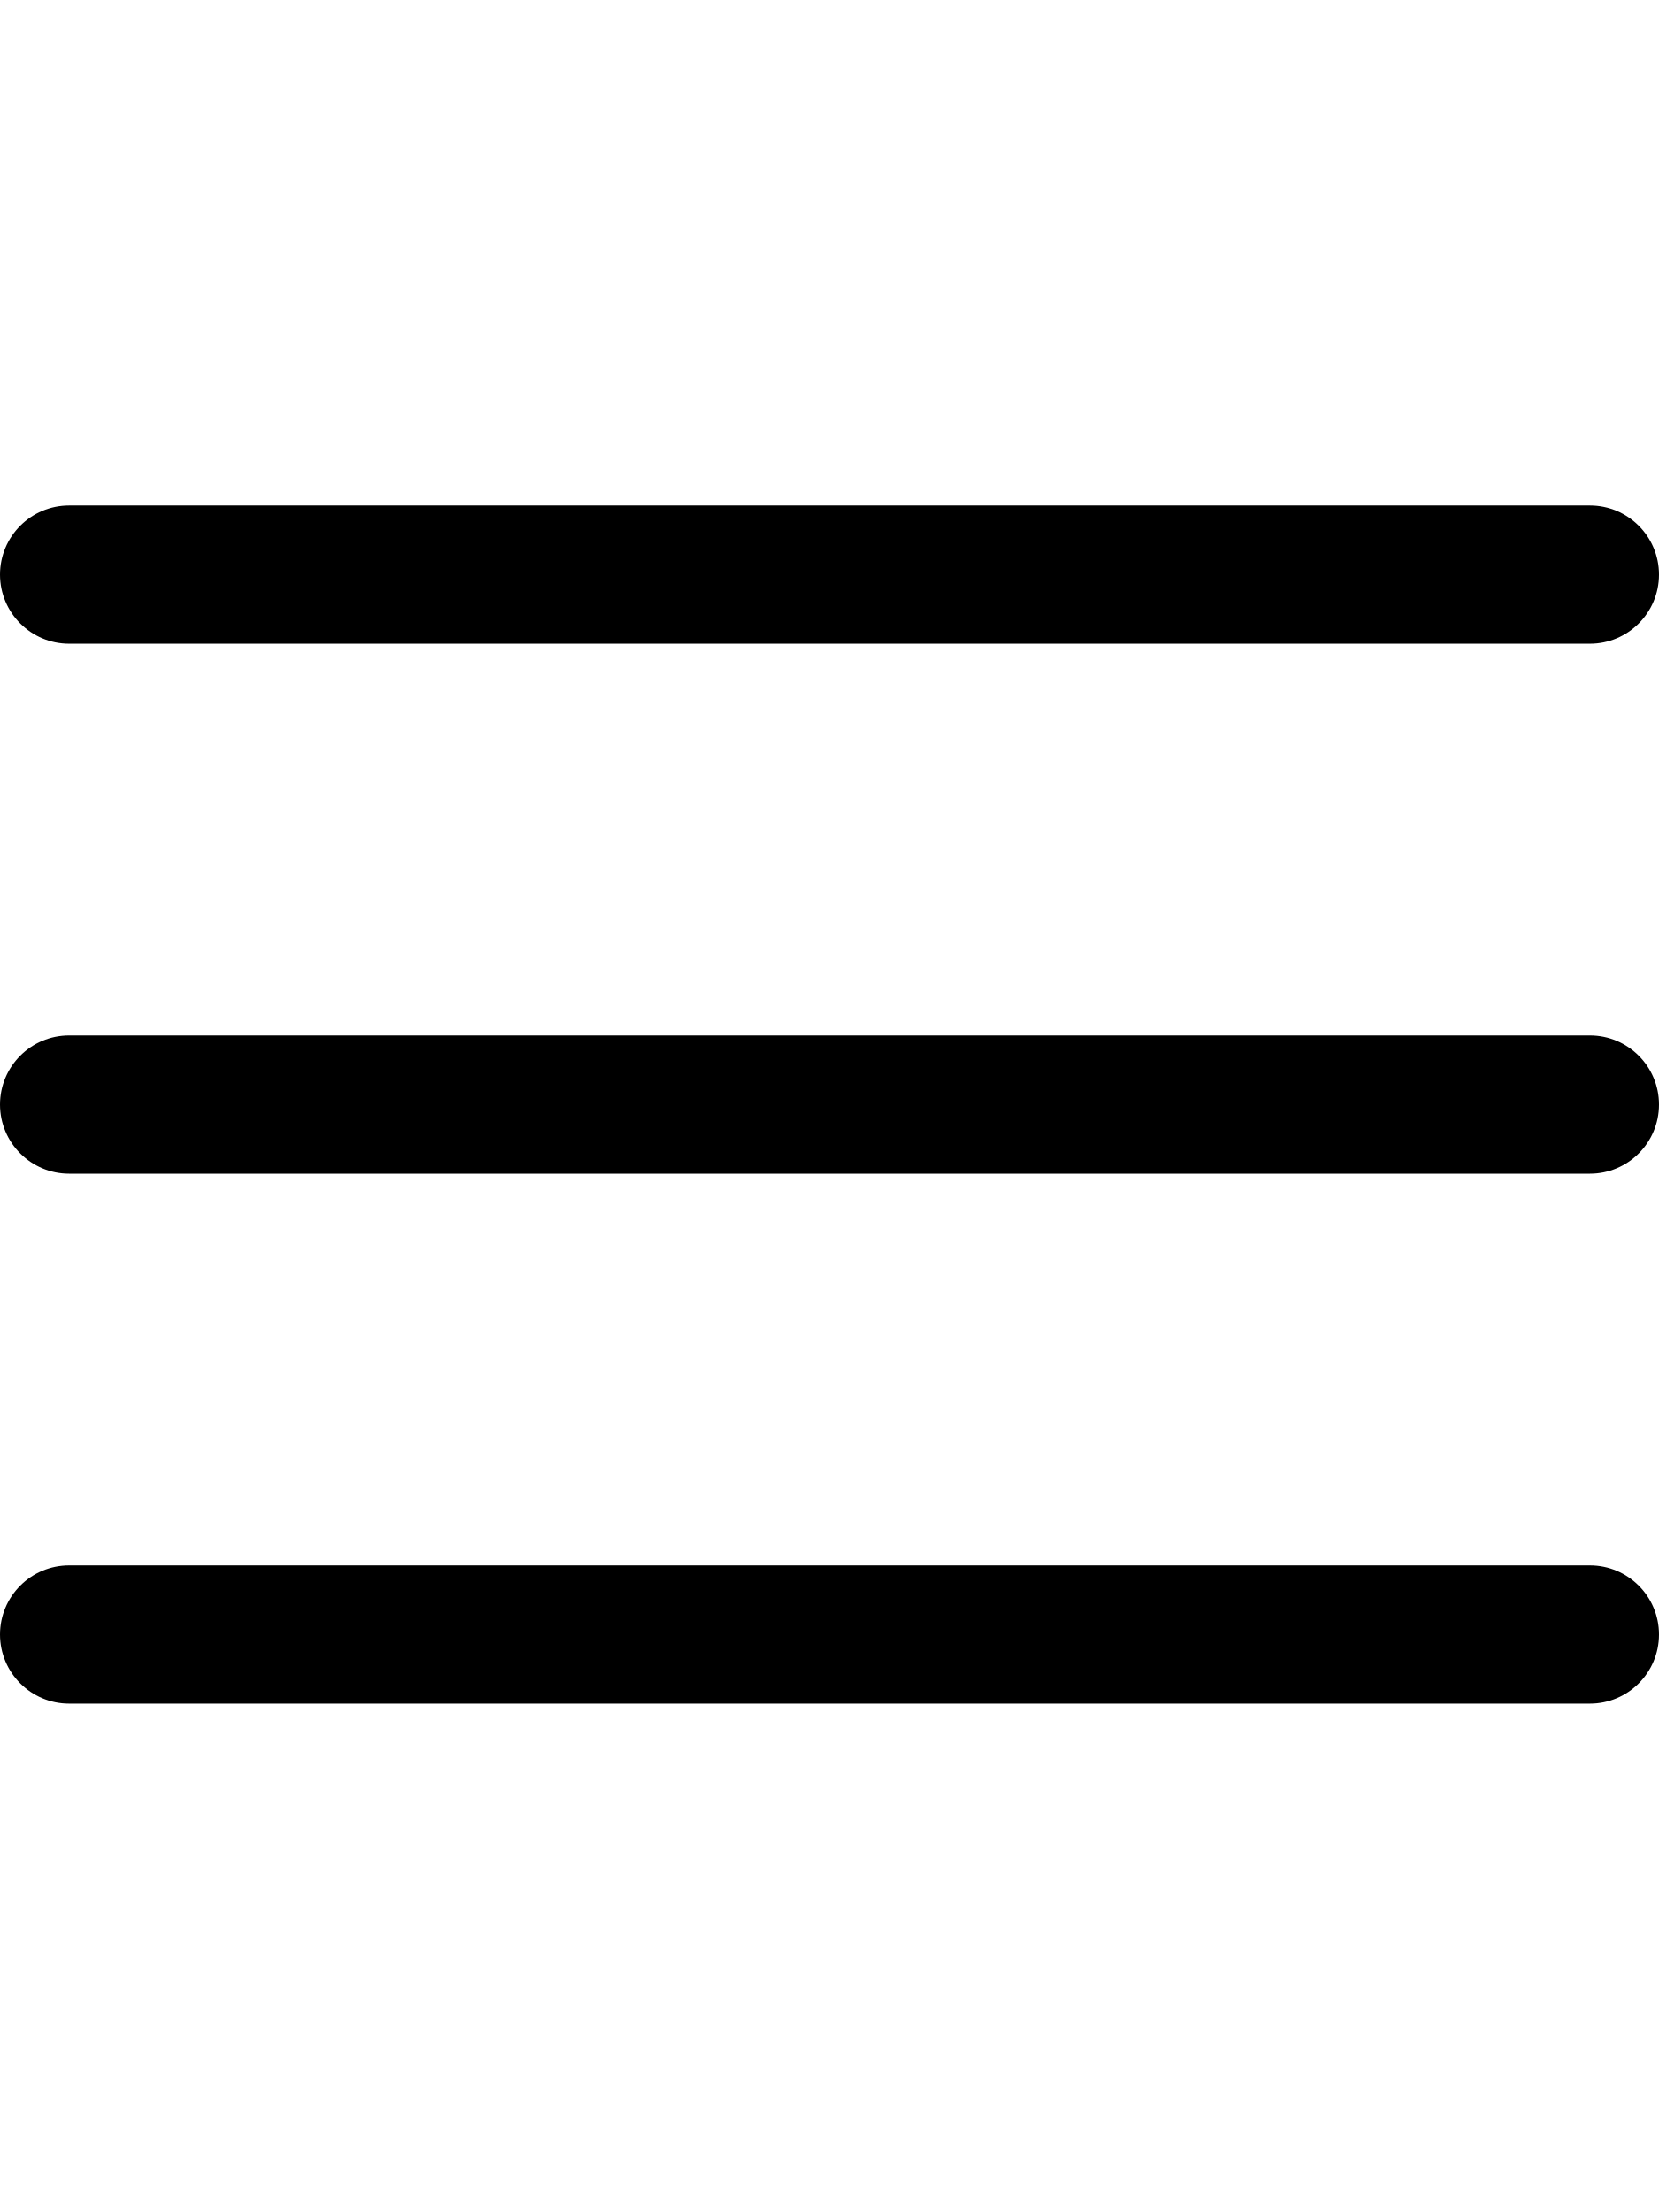
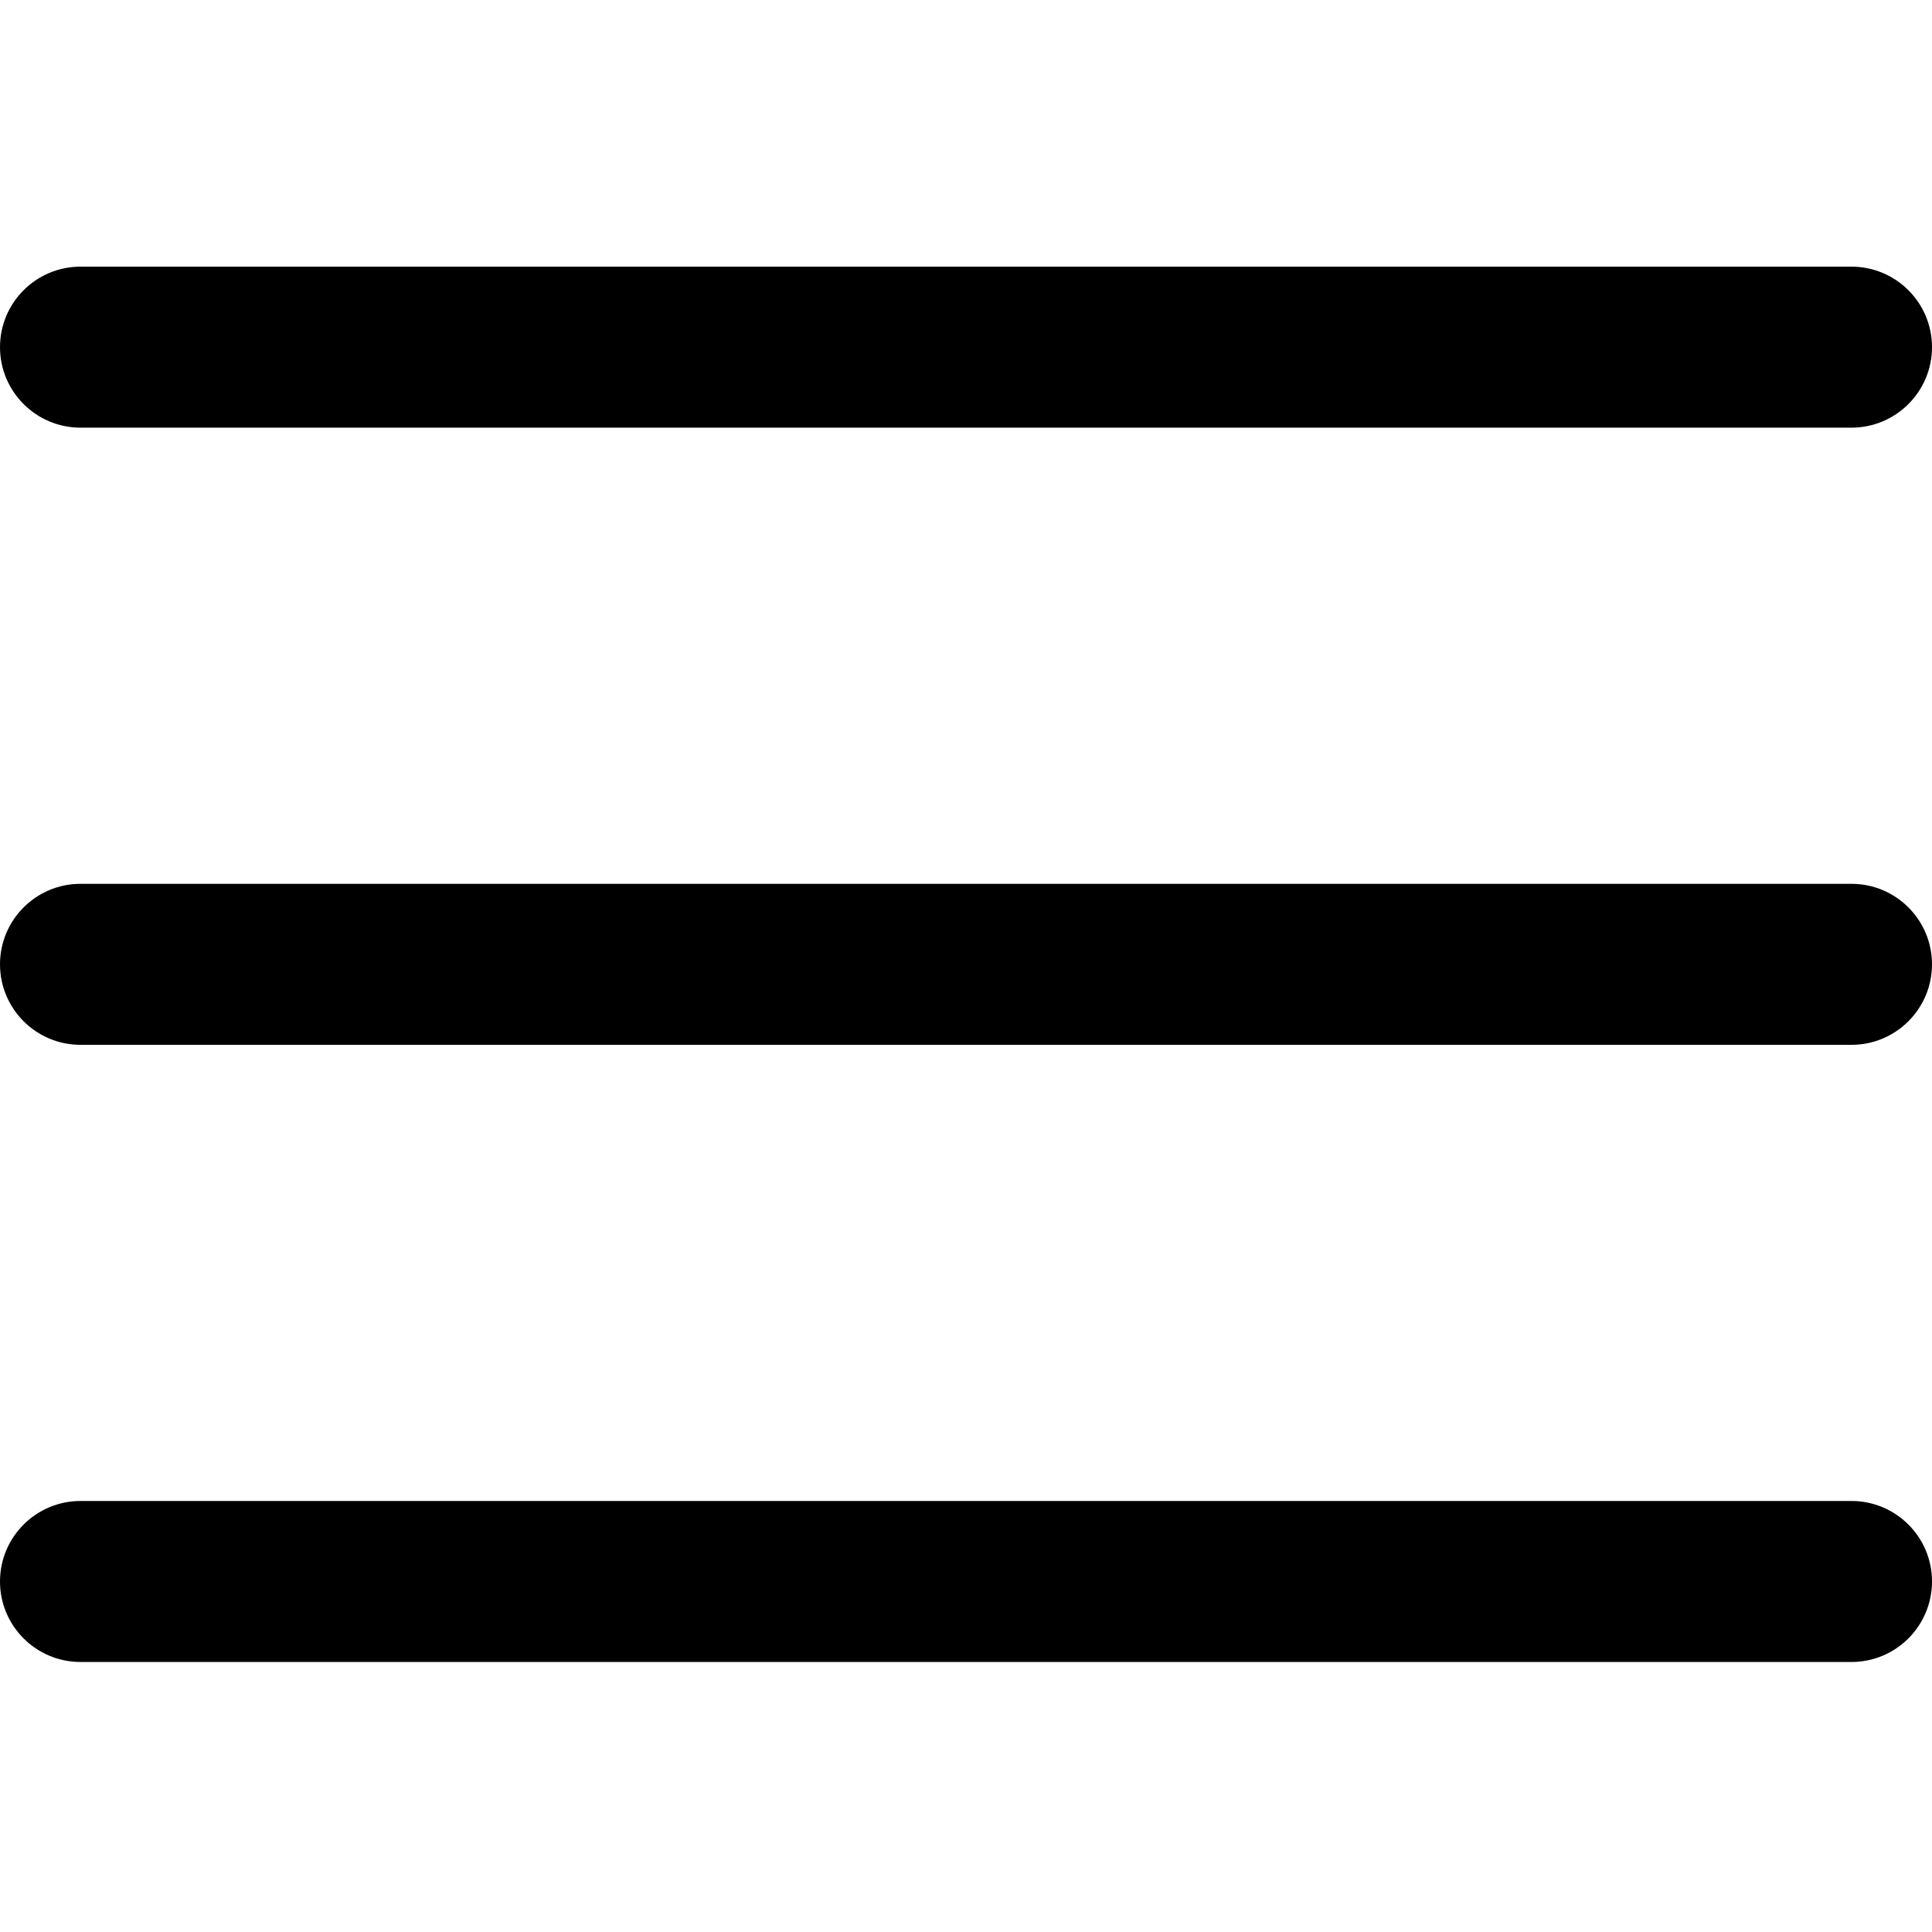
- <svg xmlns="http://www.w3.org/2000/svg" height="384pt" viewBox="0 -53 384 384" width="384px">
+ <svg xmlns="http://www.w3.org/2000/svg" height="384px" viewBox="0 -53 384 384" width="384px">
  <path d="m368 154.668h-352c-8.832 0-16-7.168-16-16s7.168-16 16-16h352c8.832 0 16 7.168 16 16s-7.168 16-16 16zm0 0" />
  <path d="m368 32h-352c-8.832 0-16-7.168-16-16s7.168-16 16-16h352c8.832 0 16 7.168 16 16s-7.168 16-16 16zm0 0" />
  <path d="m368 277.332h-352c-8.832 0-16-7.168-16-16s7.168-16 16-16h352c8.832 0 16 7.168 16 16s-7.168 16-16 16zm0 0" />
</svg>
